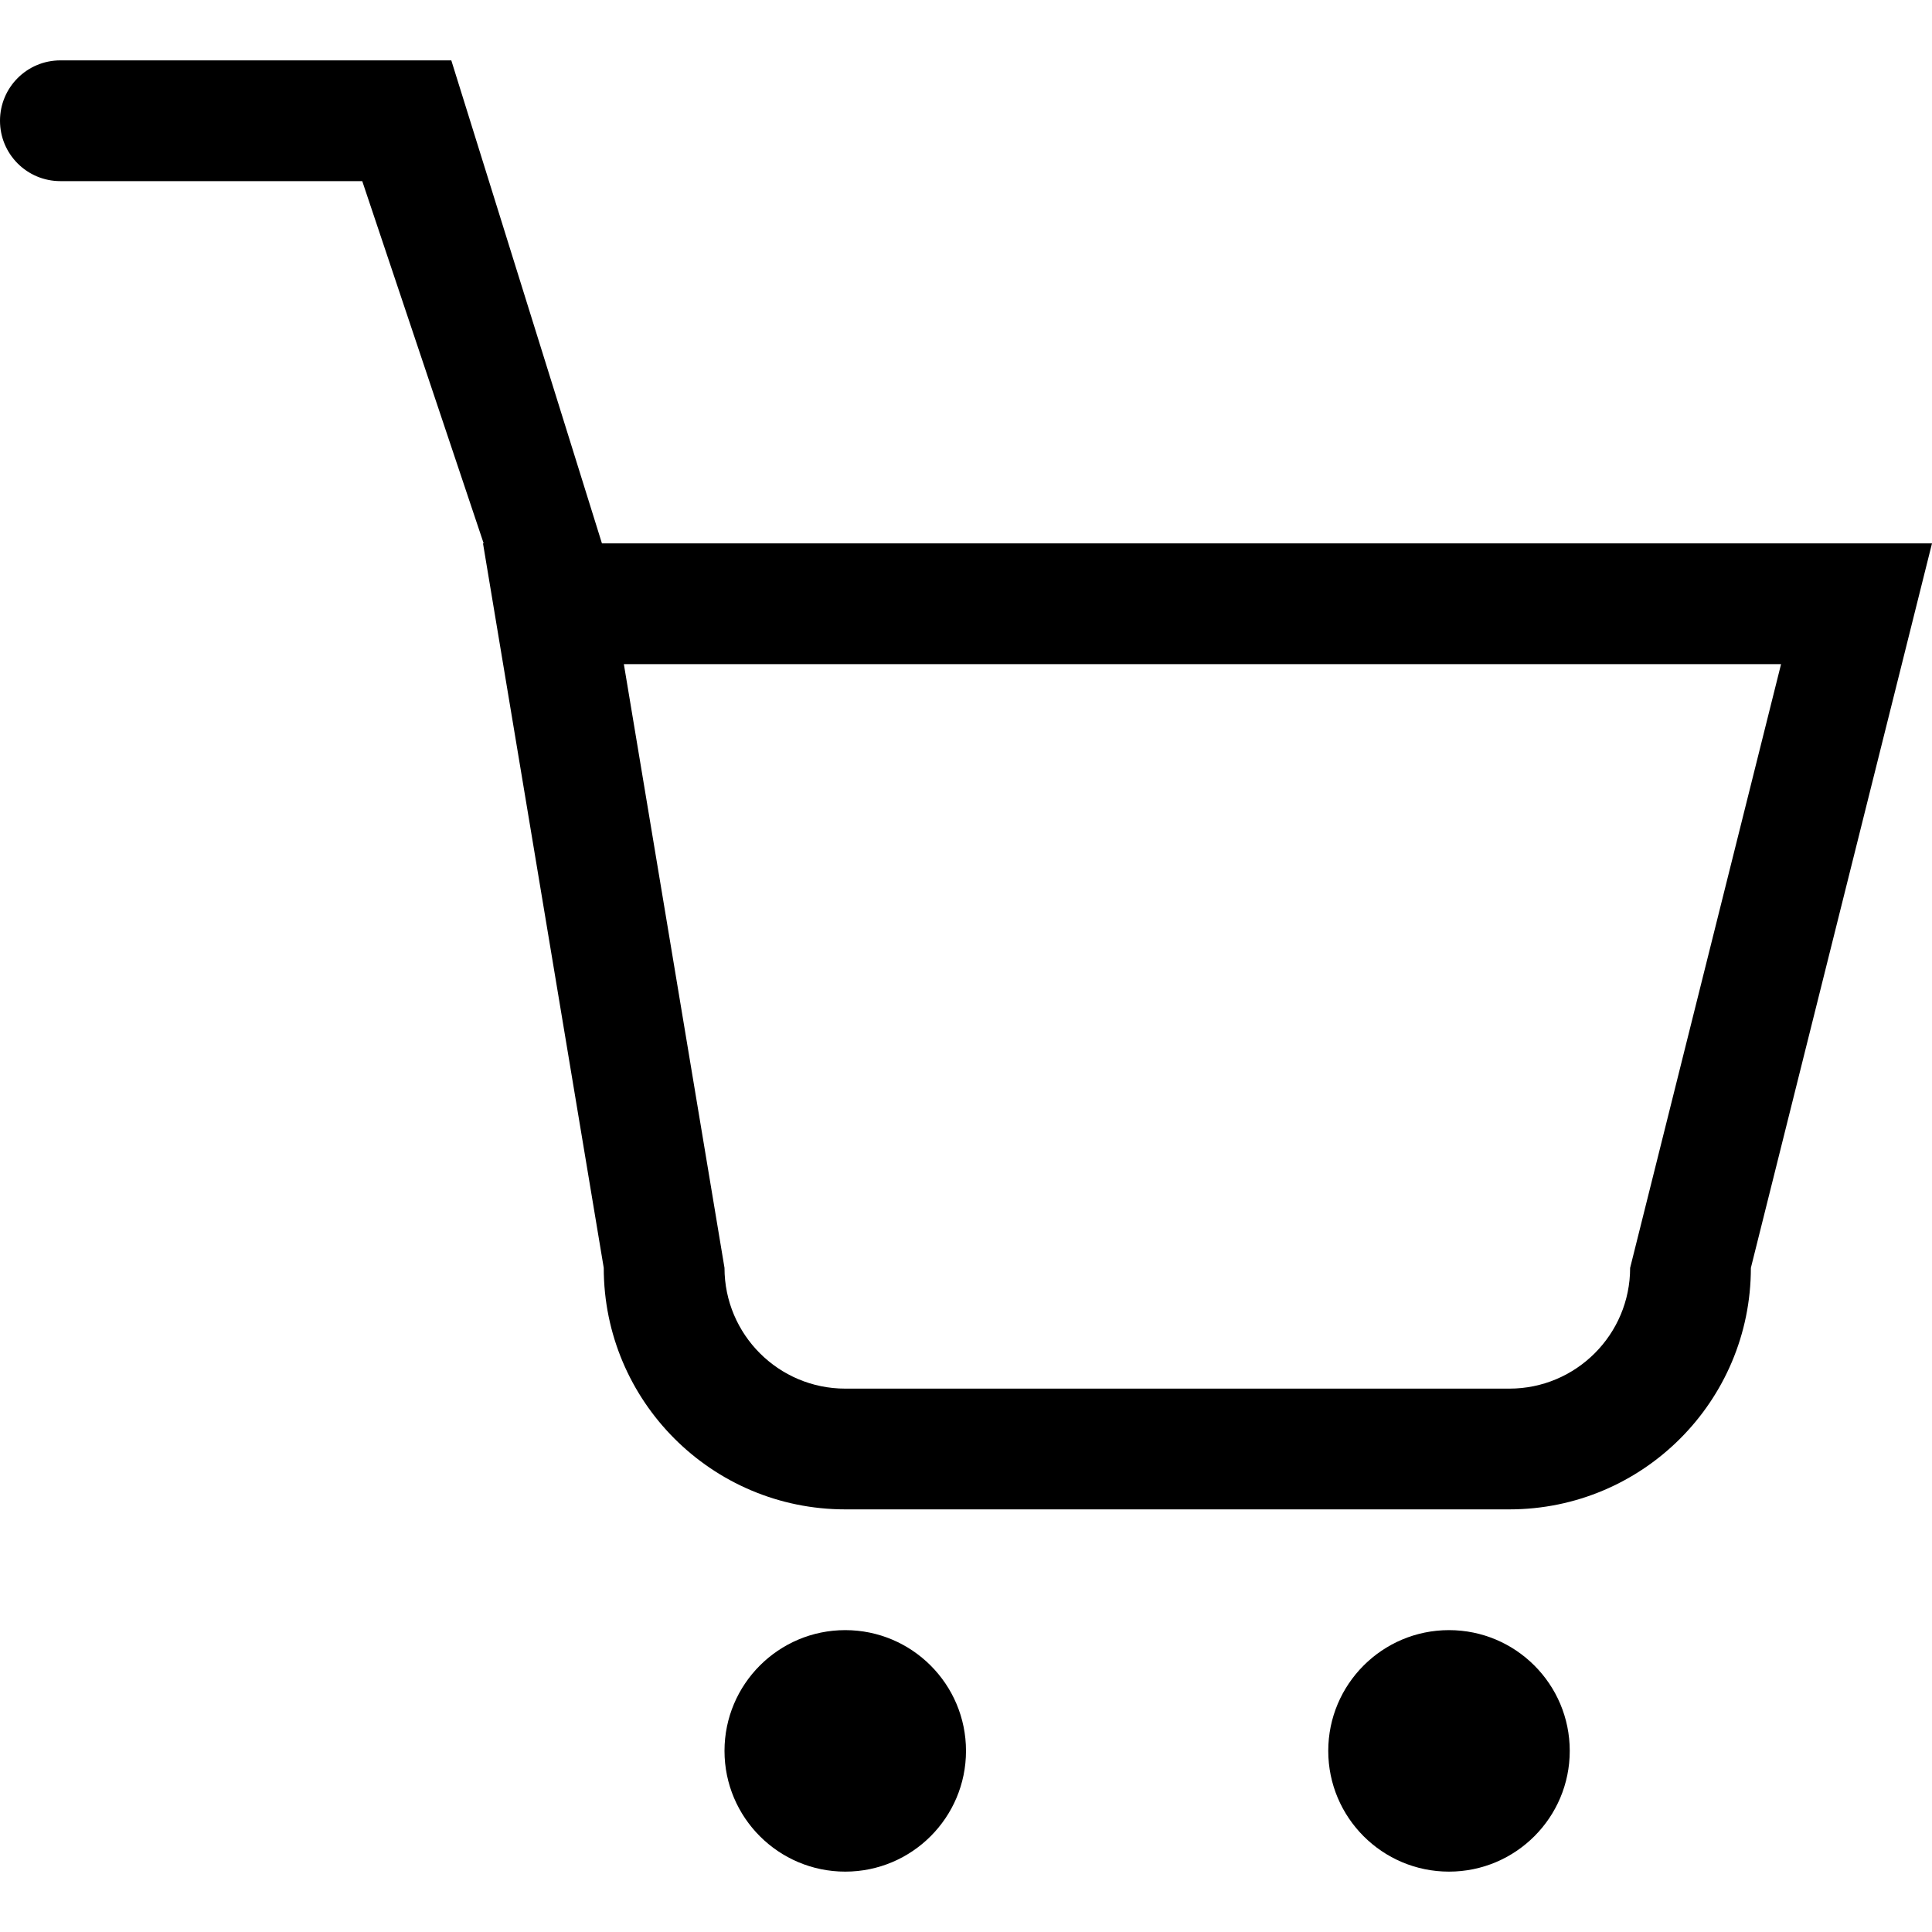
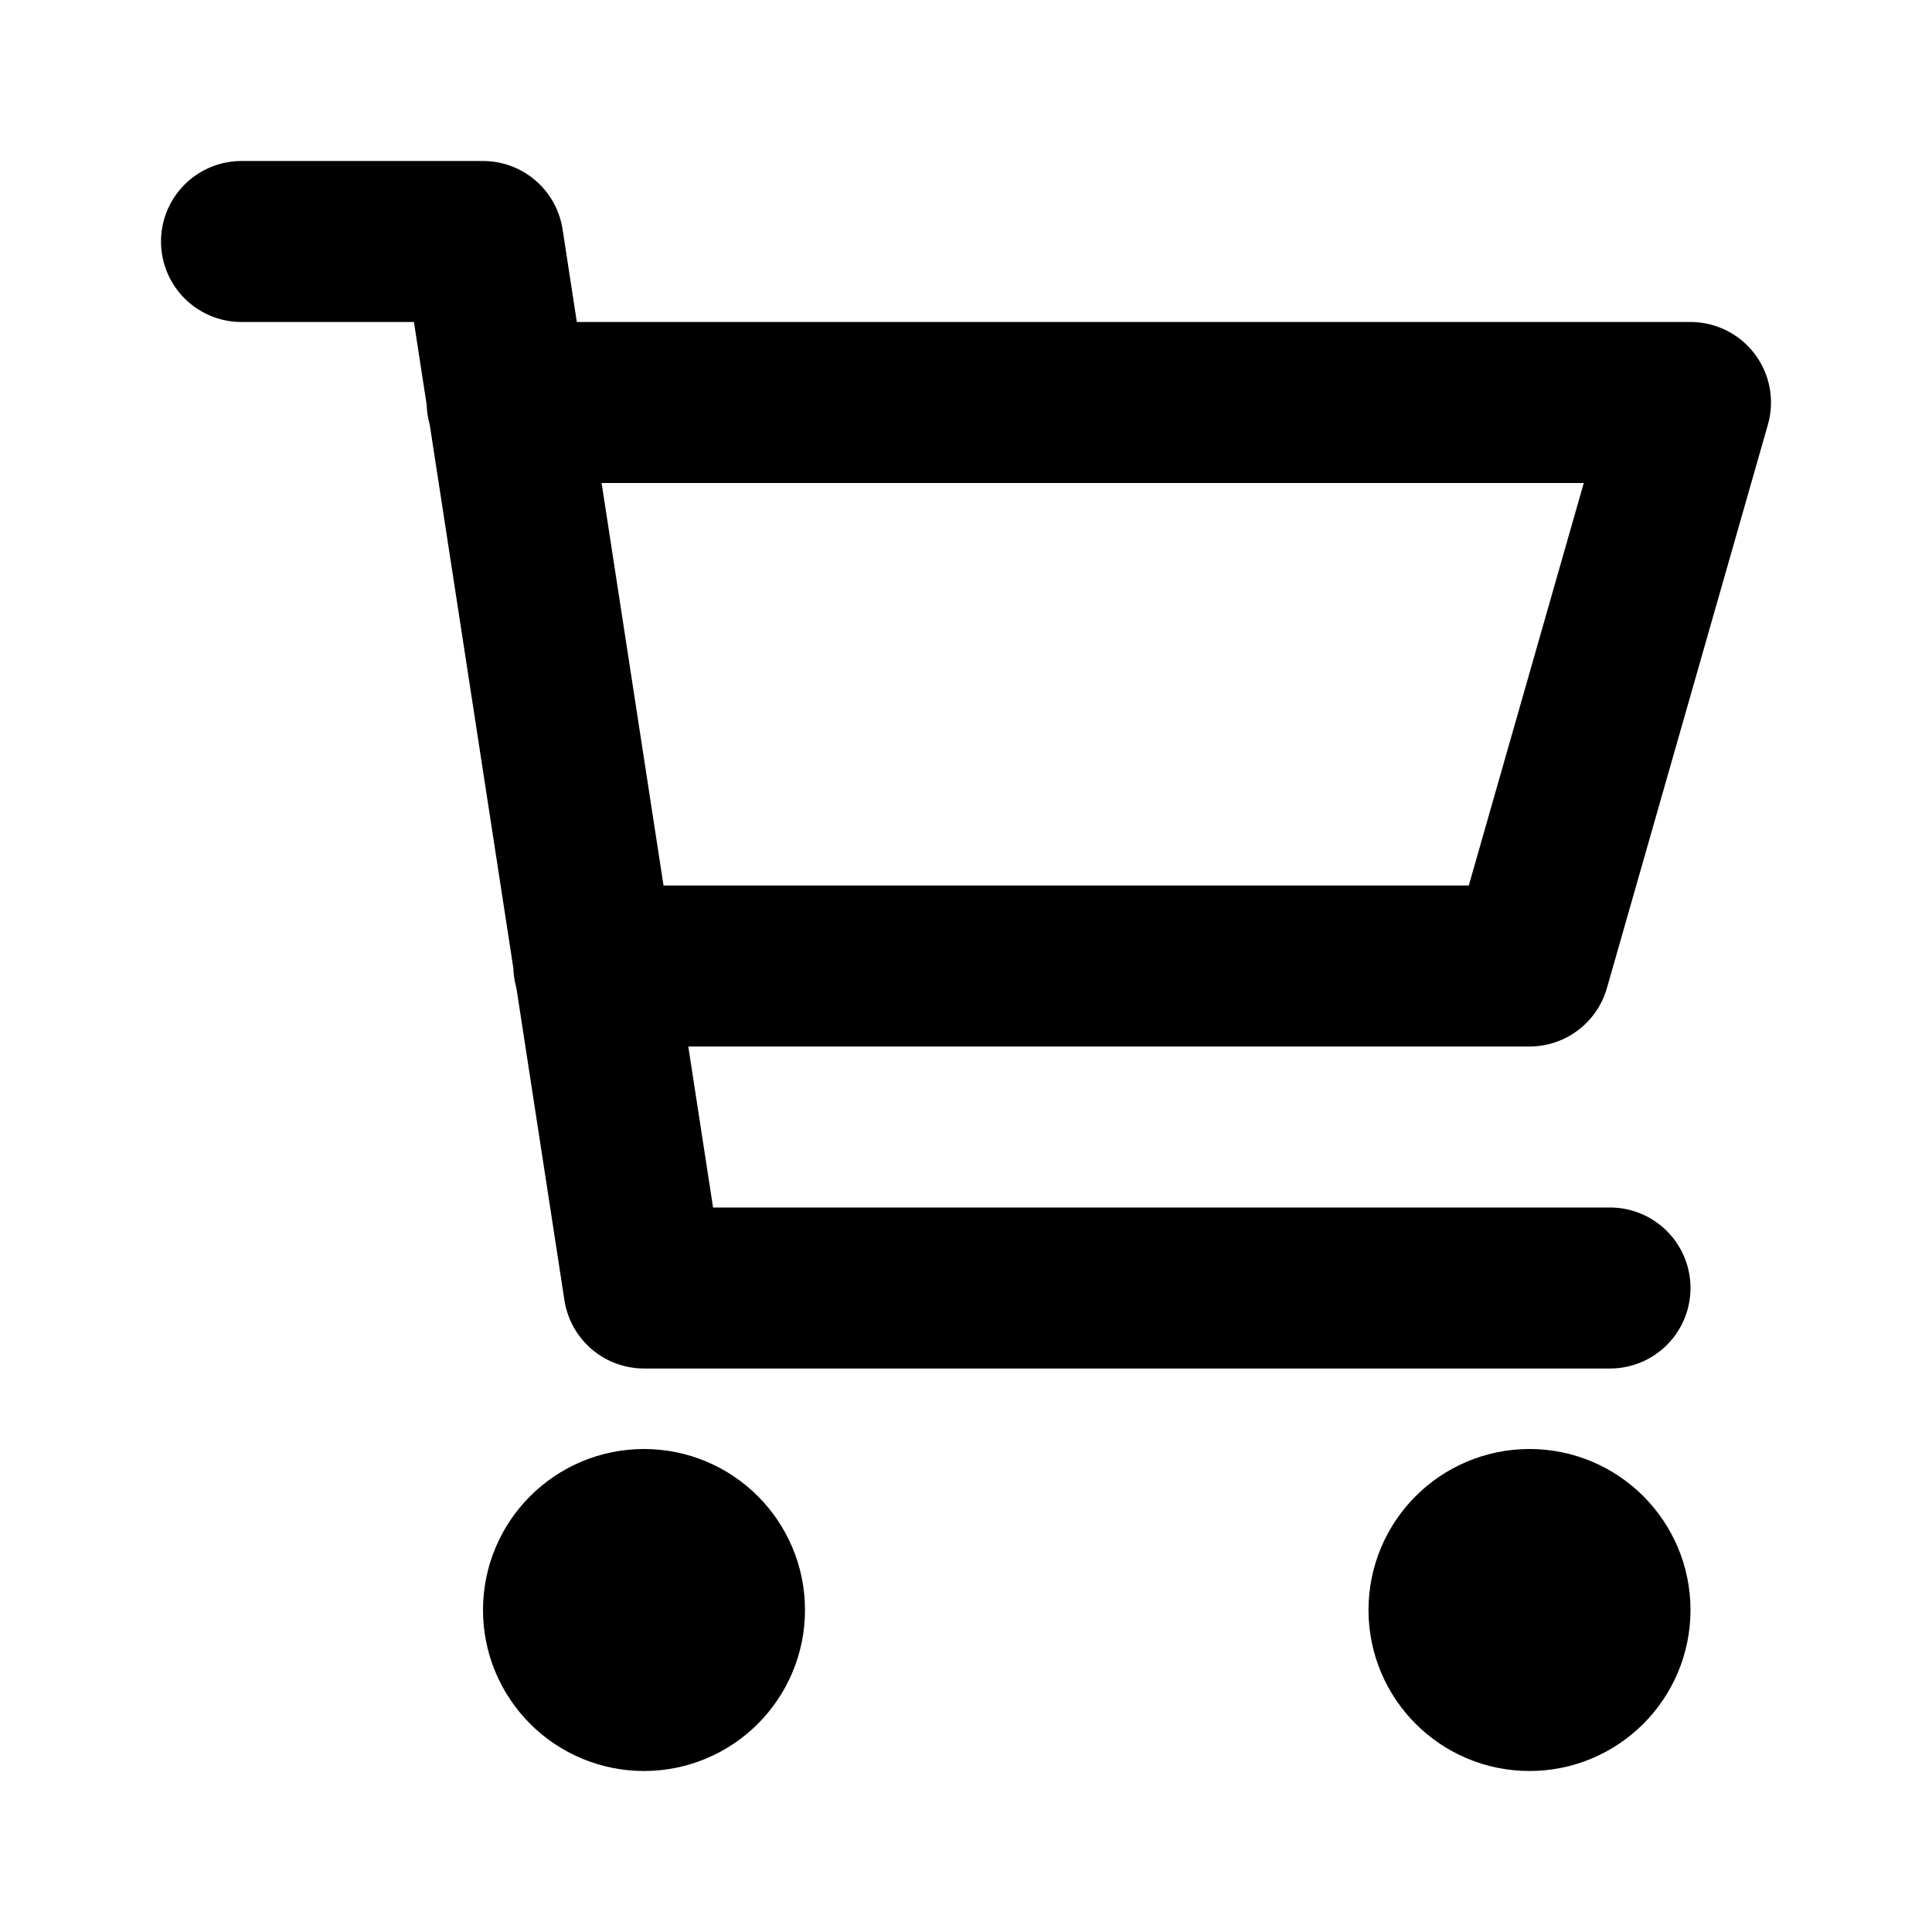
- <svg xmlns="http://www.w3.org/2000/svg" width="800px" height="800px" viewBox="0 -1 32 32" version="1.1">
-   <defs>
- 
- </defs>
-   <g id="Page-1" stroke="none" stroke-width="1" fill="none" fill-rule="evenodd">
-     <g id="Icon-Set" transform="translate(-464, -724)" fill="#000000">
-       <path d="M488,750 C486.896,750 486,750.896 486,752 C486,753.104 486.896,754 488,754 C489.104,754 490,753.104 490,752 C490,750.896 489.104,750 488,750 L488,750 Z M478,750 C476.896,750 476,750.896 476,752 C476,753.104 476.896,754 478,754 C479.104,754 480,753.104 480,752 C480,750.896 479.104,750 478,750 L478,750 Z M491,744 C491,745.104 490.104,746 489,746 L478,746 C476.896,746 476,745.104 476,744 L474.333,734 L493.5,734 L491,744 L491,744 Z M473.97,732 L471.475,724 L465,724 C464.447,724 464,724.448 464,725 C464,725.553 464.447,726 465,726 L470,726 L472.011,732 L472,732 L474,744 C474,746.209 475.791,748 478,748 L489,748 C491.209,748 493,746.209 493,744 L496,732 L473.97,732 L473.97,732 Z" id="cart">
- 
- </path>
-     </g>
-   </g>
+ <svg xmlns="http://www.w3.org/2000/svg" width="800px" height="800px" viewBox="0 0 24 24" fill="none">
+   <path d="M6.3 5H21L19 12H7.377M20 16H8L6 3H3M9 20C9 20.552 8.552 21 8 21C7.448 21 7 20.552 7 20C7 19.448 7.448 19 8 19C8.552 19 9 19.448 9 20ZM20 20C20 20.552 19.552 21 19 21C18.448 21 18 20.552 18 20C18 19.448 18.448 19 19 19C19.552 19 20 19.448 20 20Z" stroke="#000000" stroke-width="2" stroke-linecap="round" stroke-linejoin="round" />
</svg>
